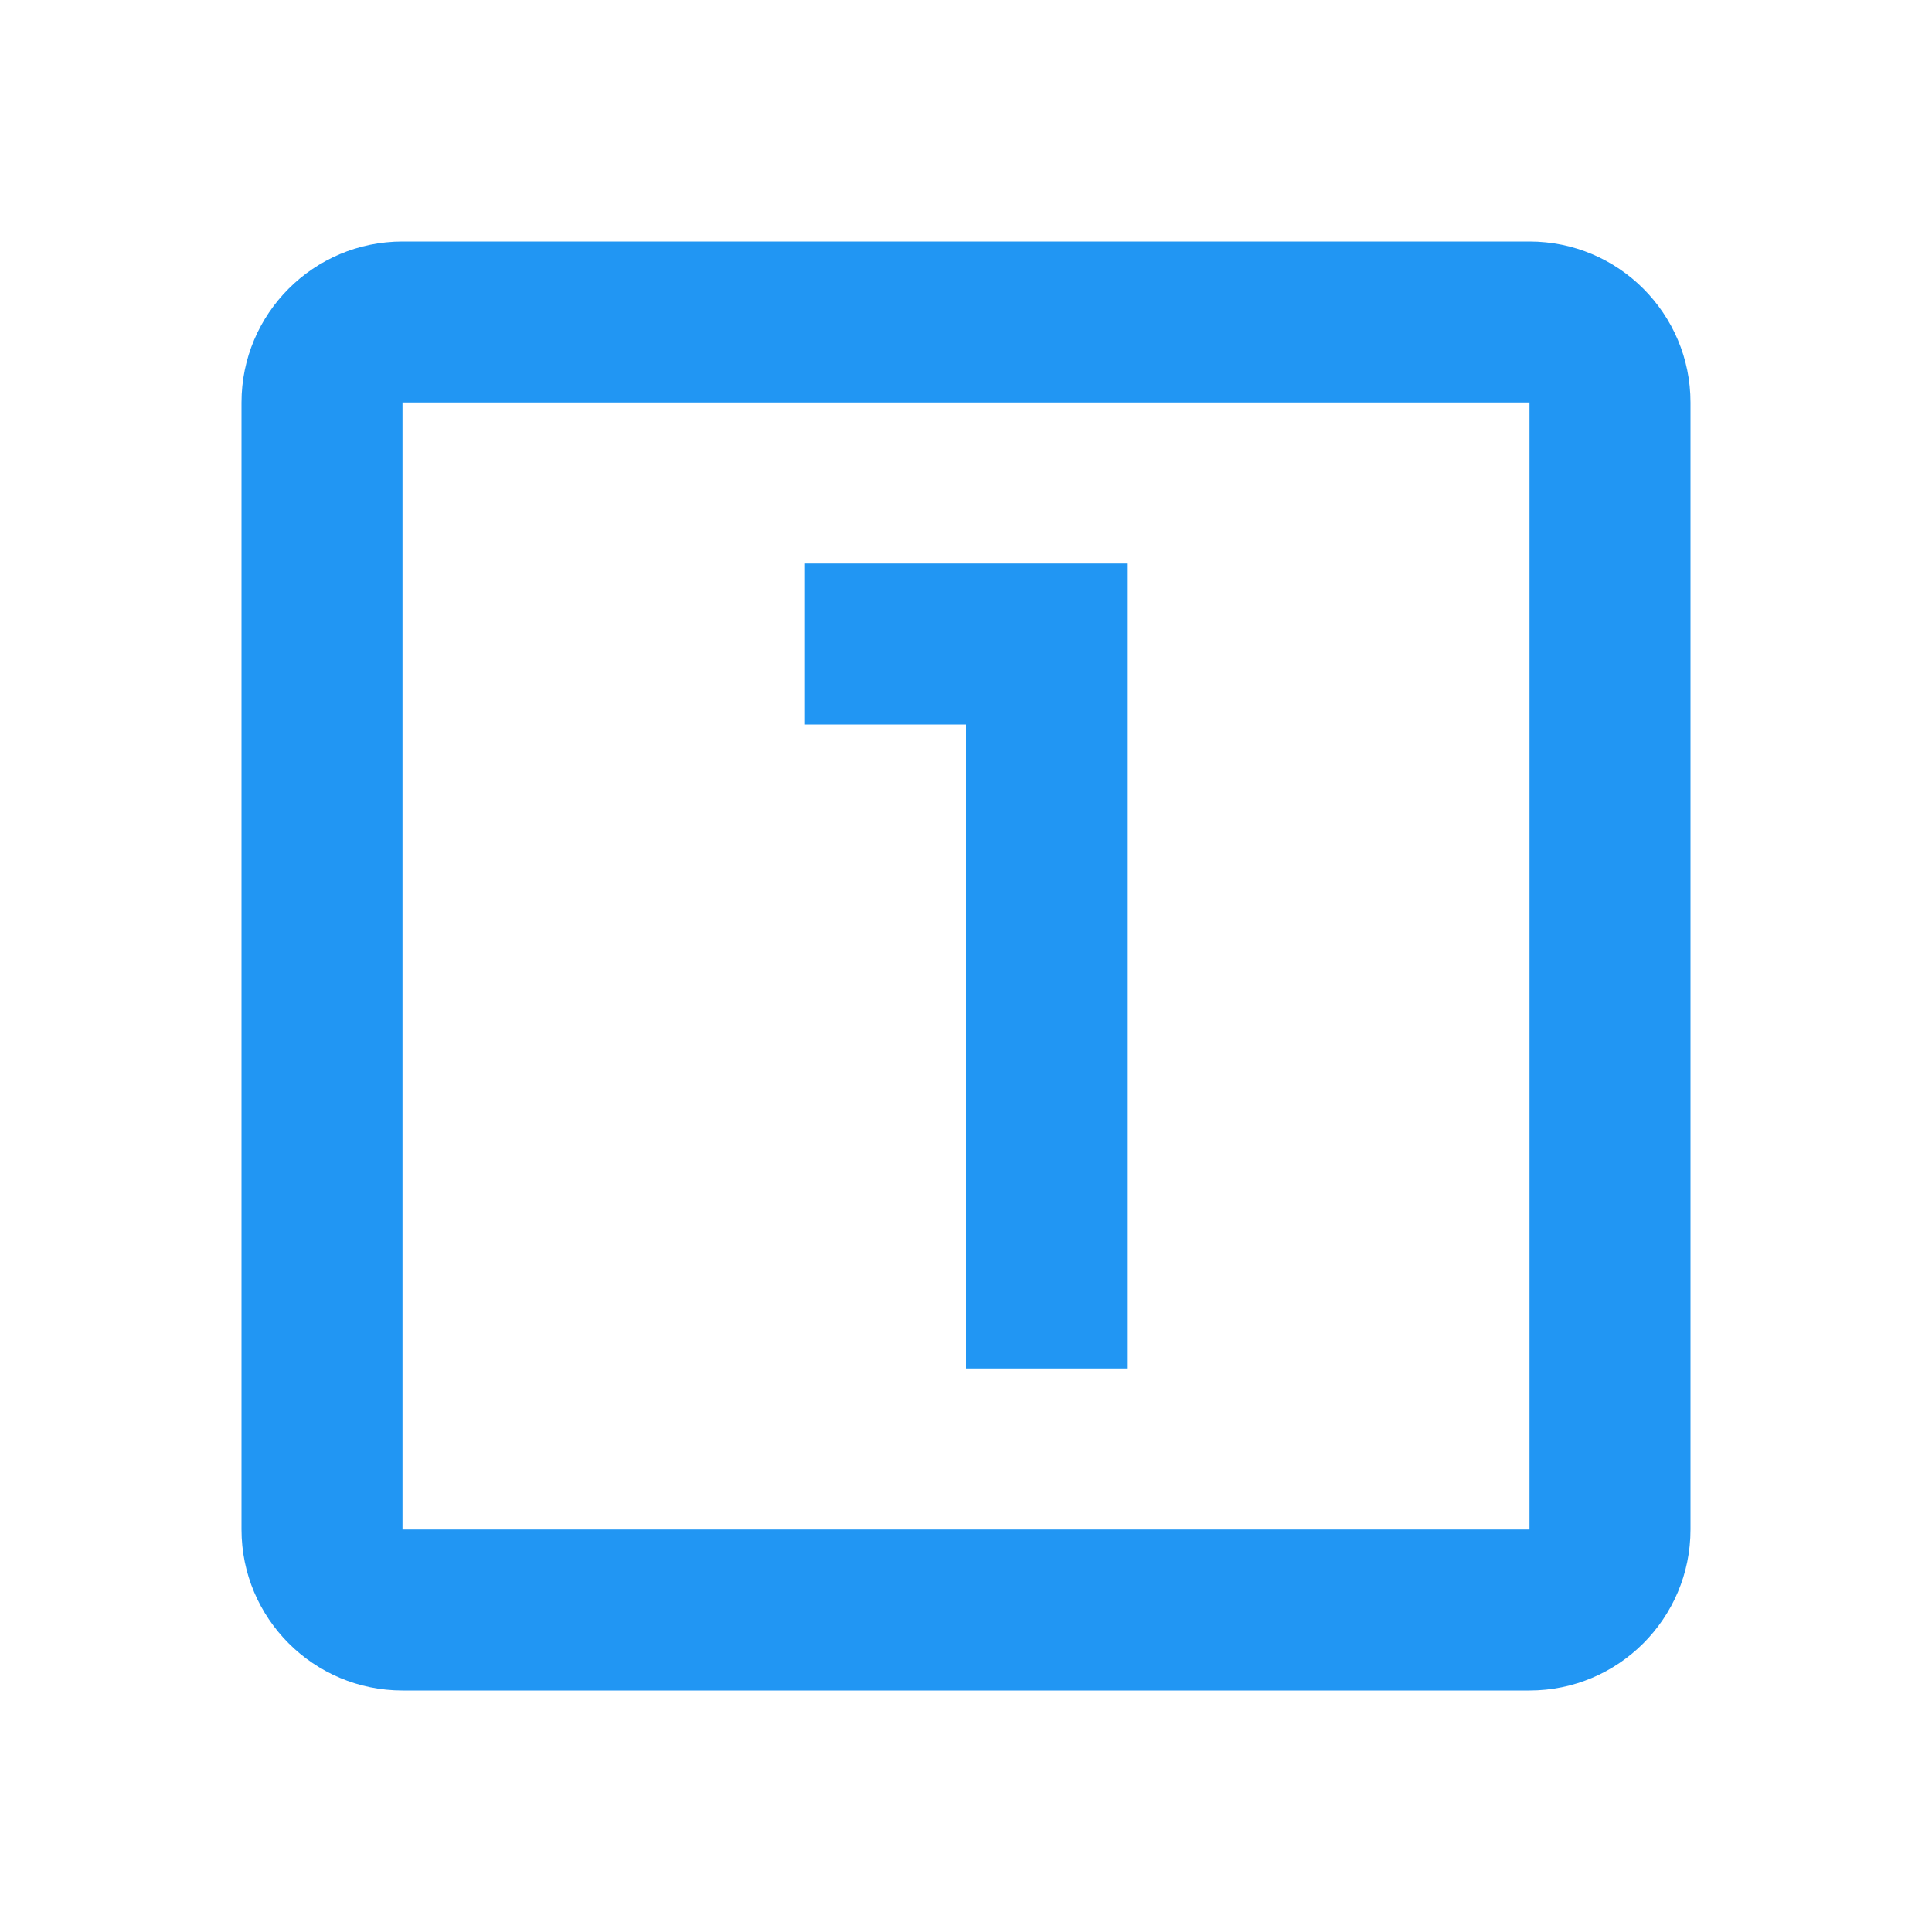
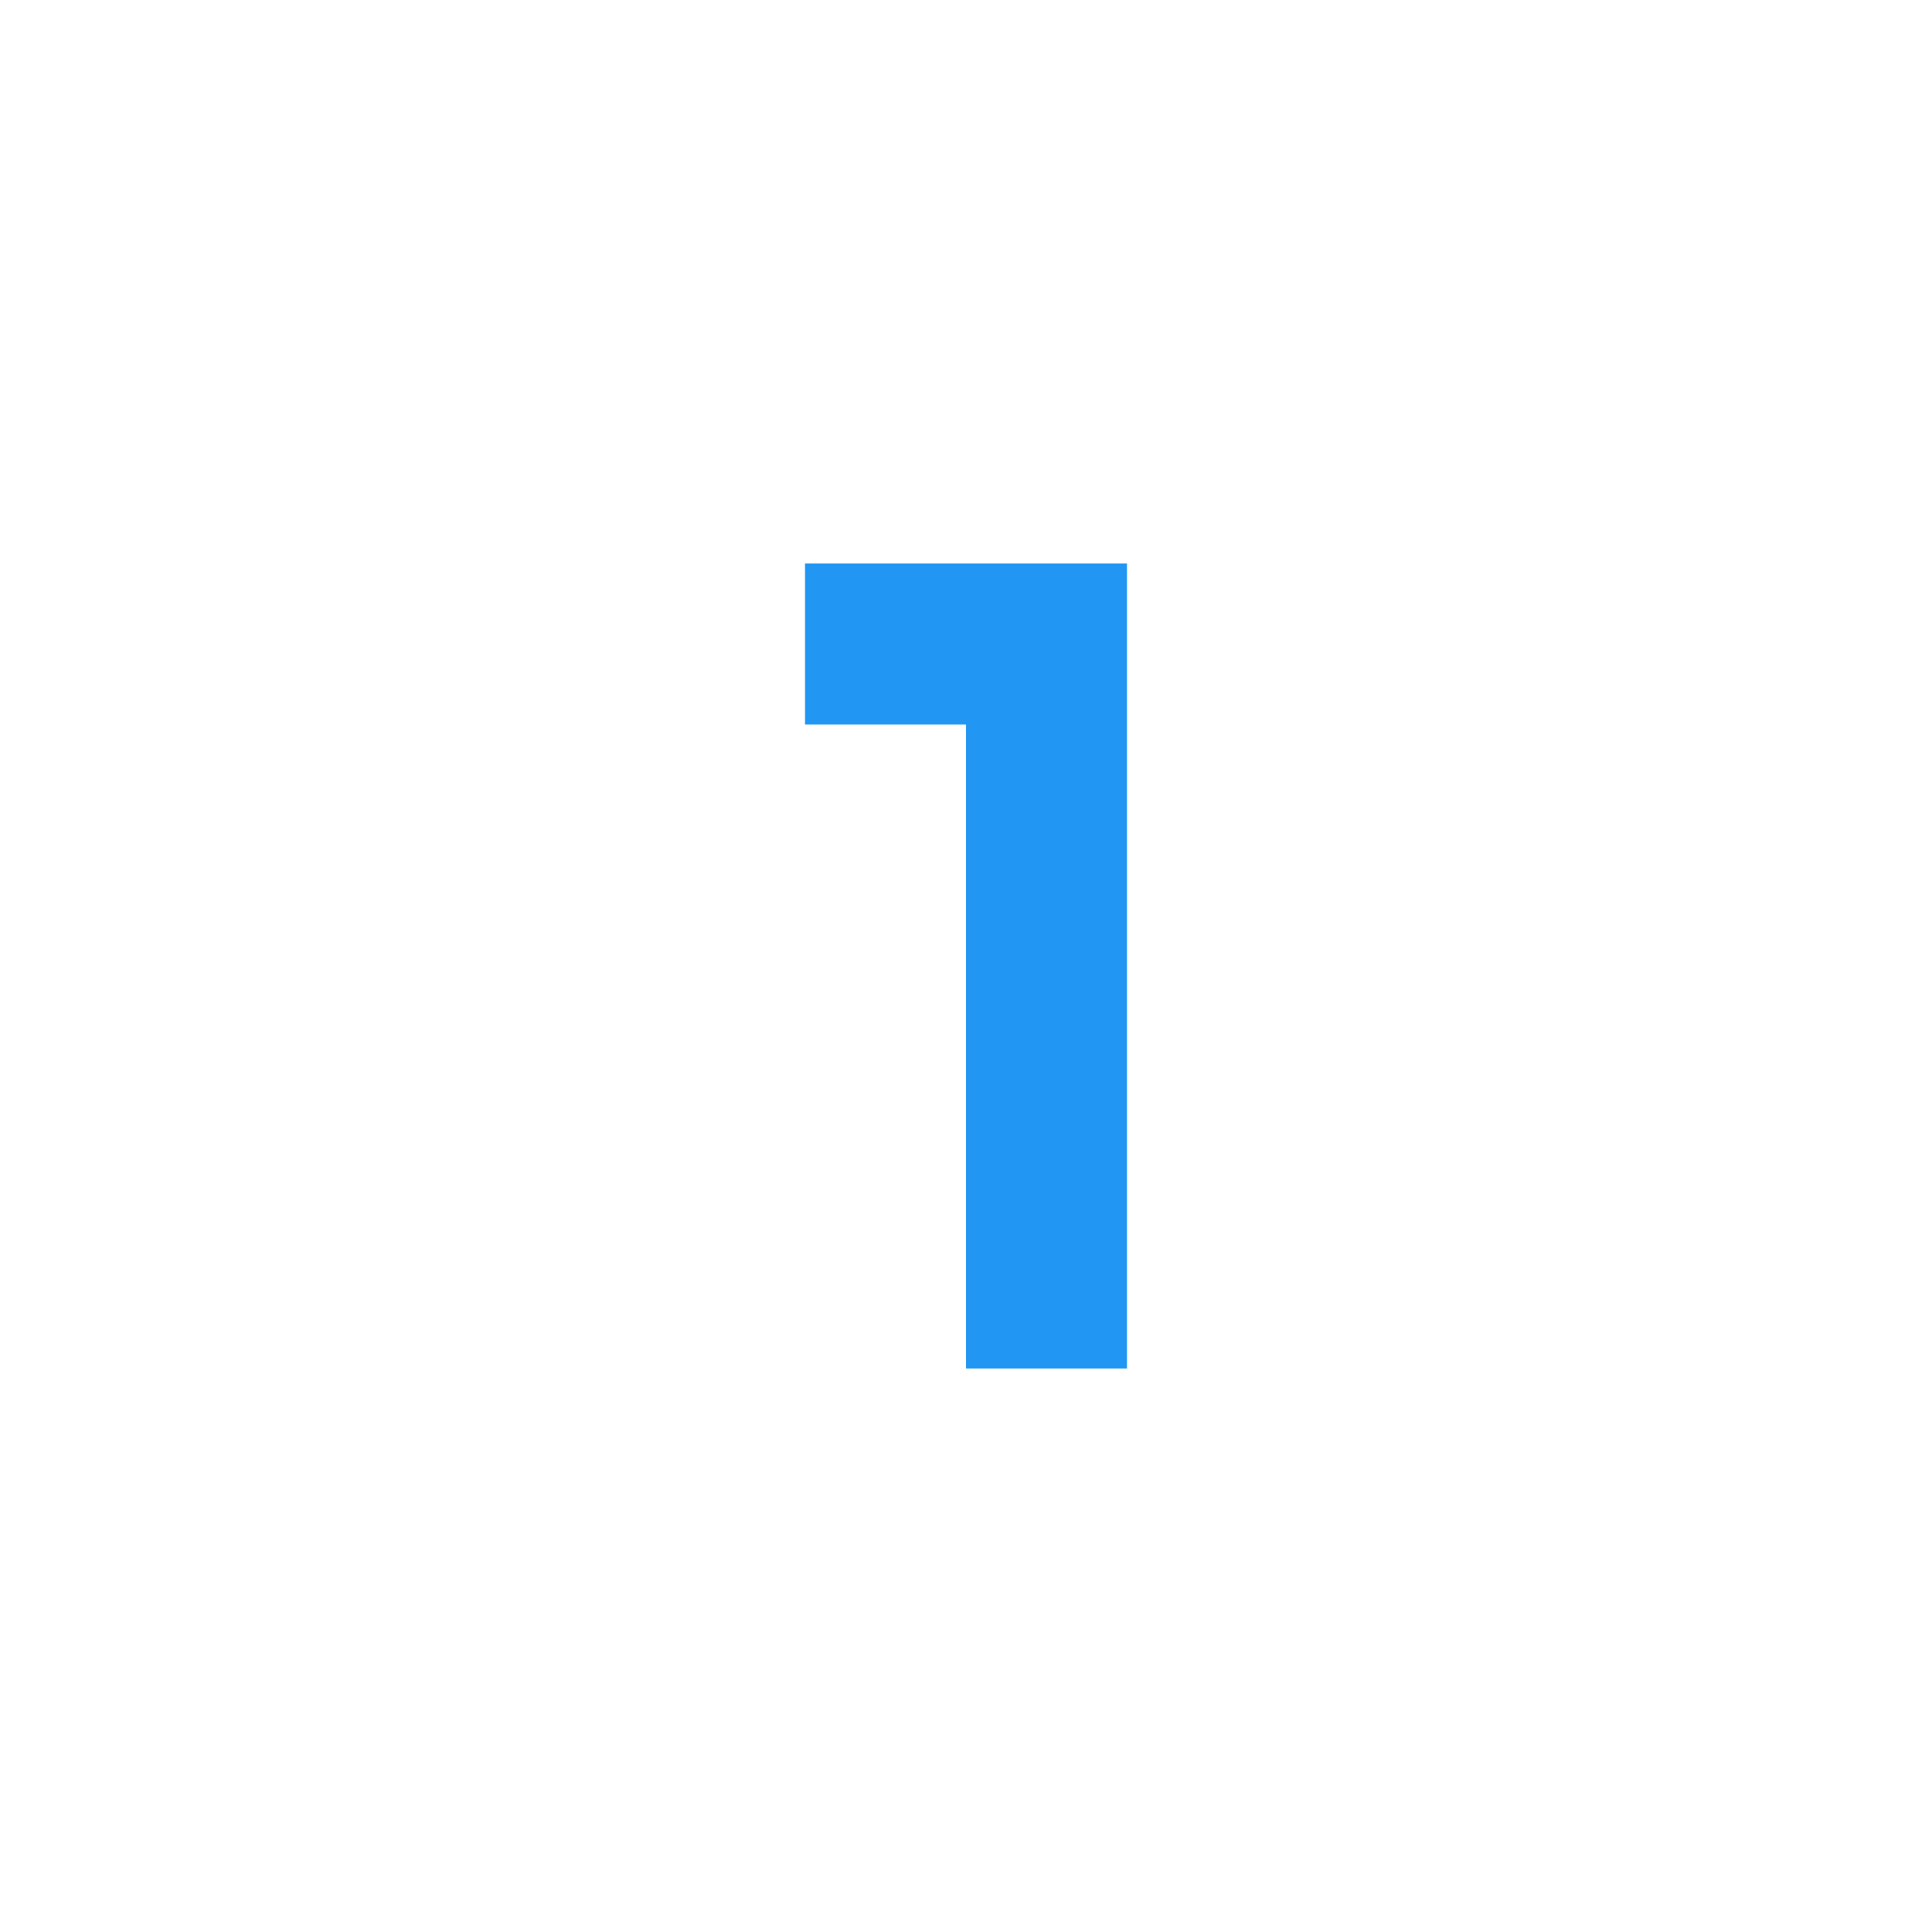
<svg xmlns="http://www.w3.org/2000/svg" version="1.1" id="Layer_1" x="0px" y="0px" width="24px" height="24px" viewBox="0 0 24 24" enable-background="new 0 0 24 24" xml:space="preserve">
-   <path fill="#2196F3" d="M19,19H5V5h14 M19,3H5C3.896,3,3,3.896,3,5v14c0,1.104,0.896,2,2,2h14c1.104,0,2-0.896,2-2V5  C21,3.896,20.104,3,19,3 M12,17h2V7h-4v2h2" />
+   <polyline fill="#2196F3" points="12,17 14,17 14,7 10,7 10,9 12,9 " />
</svg>
